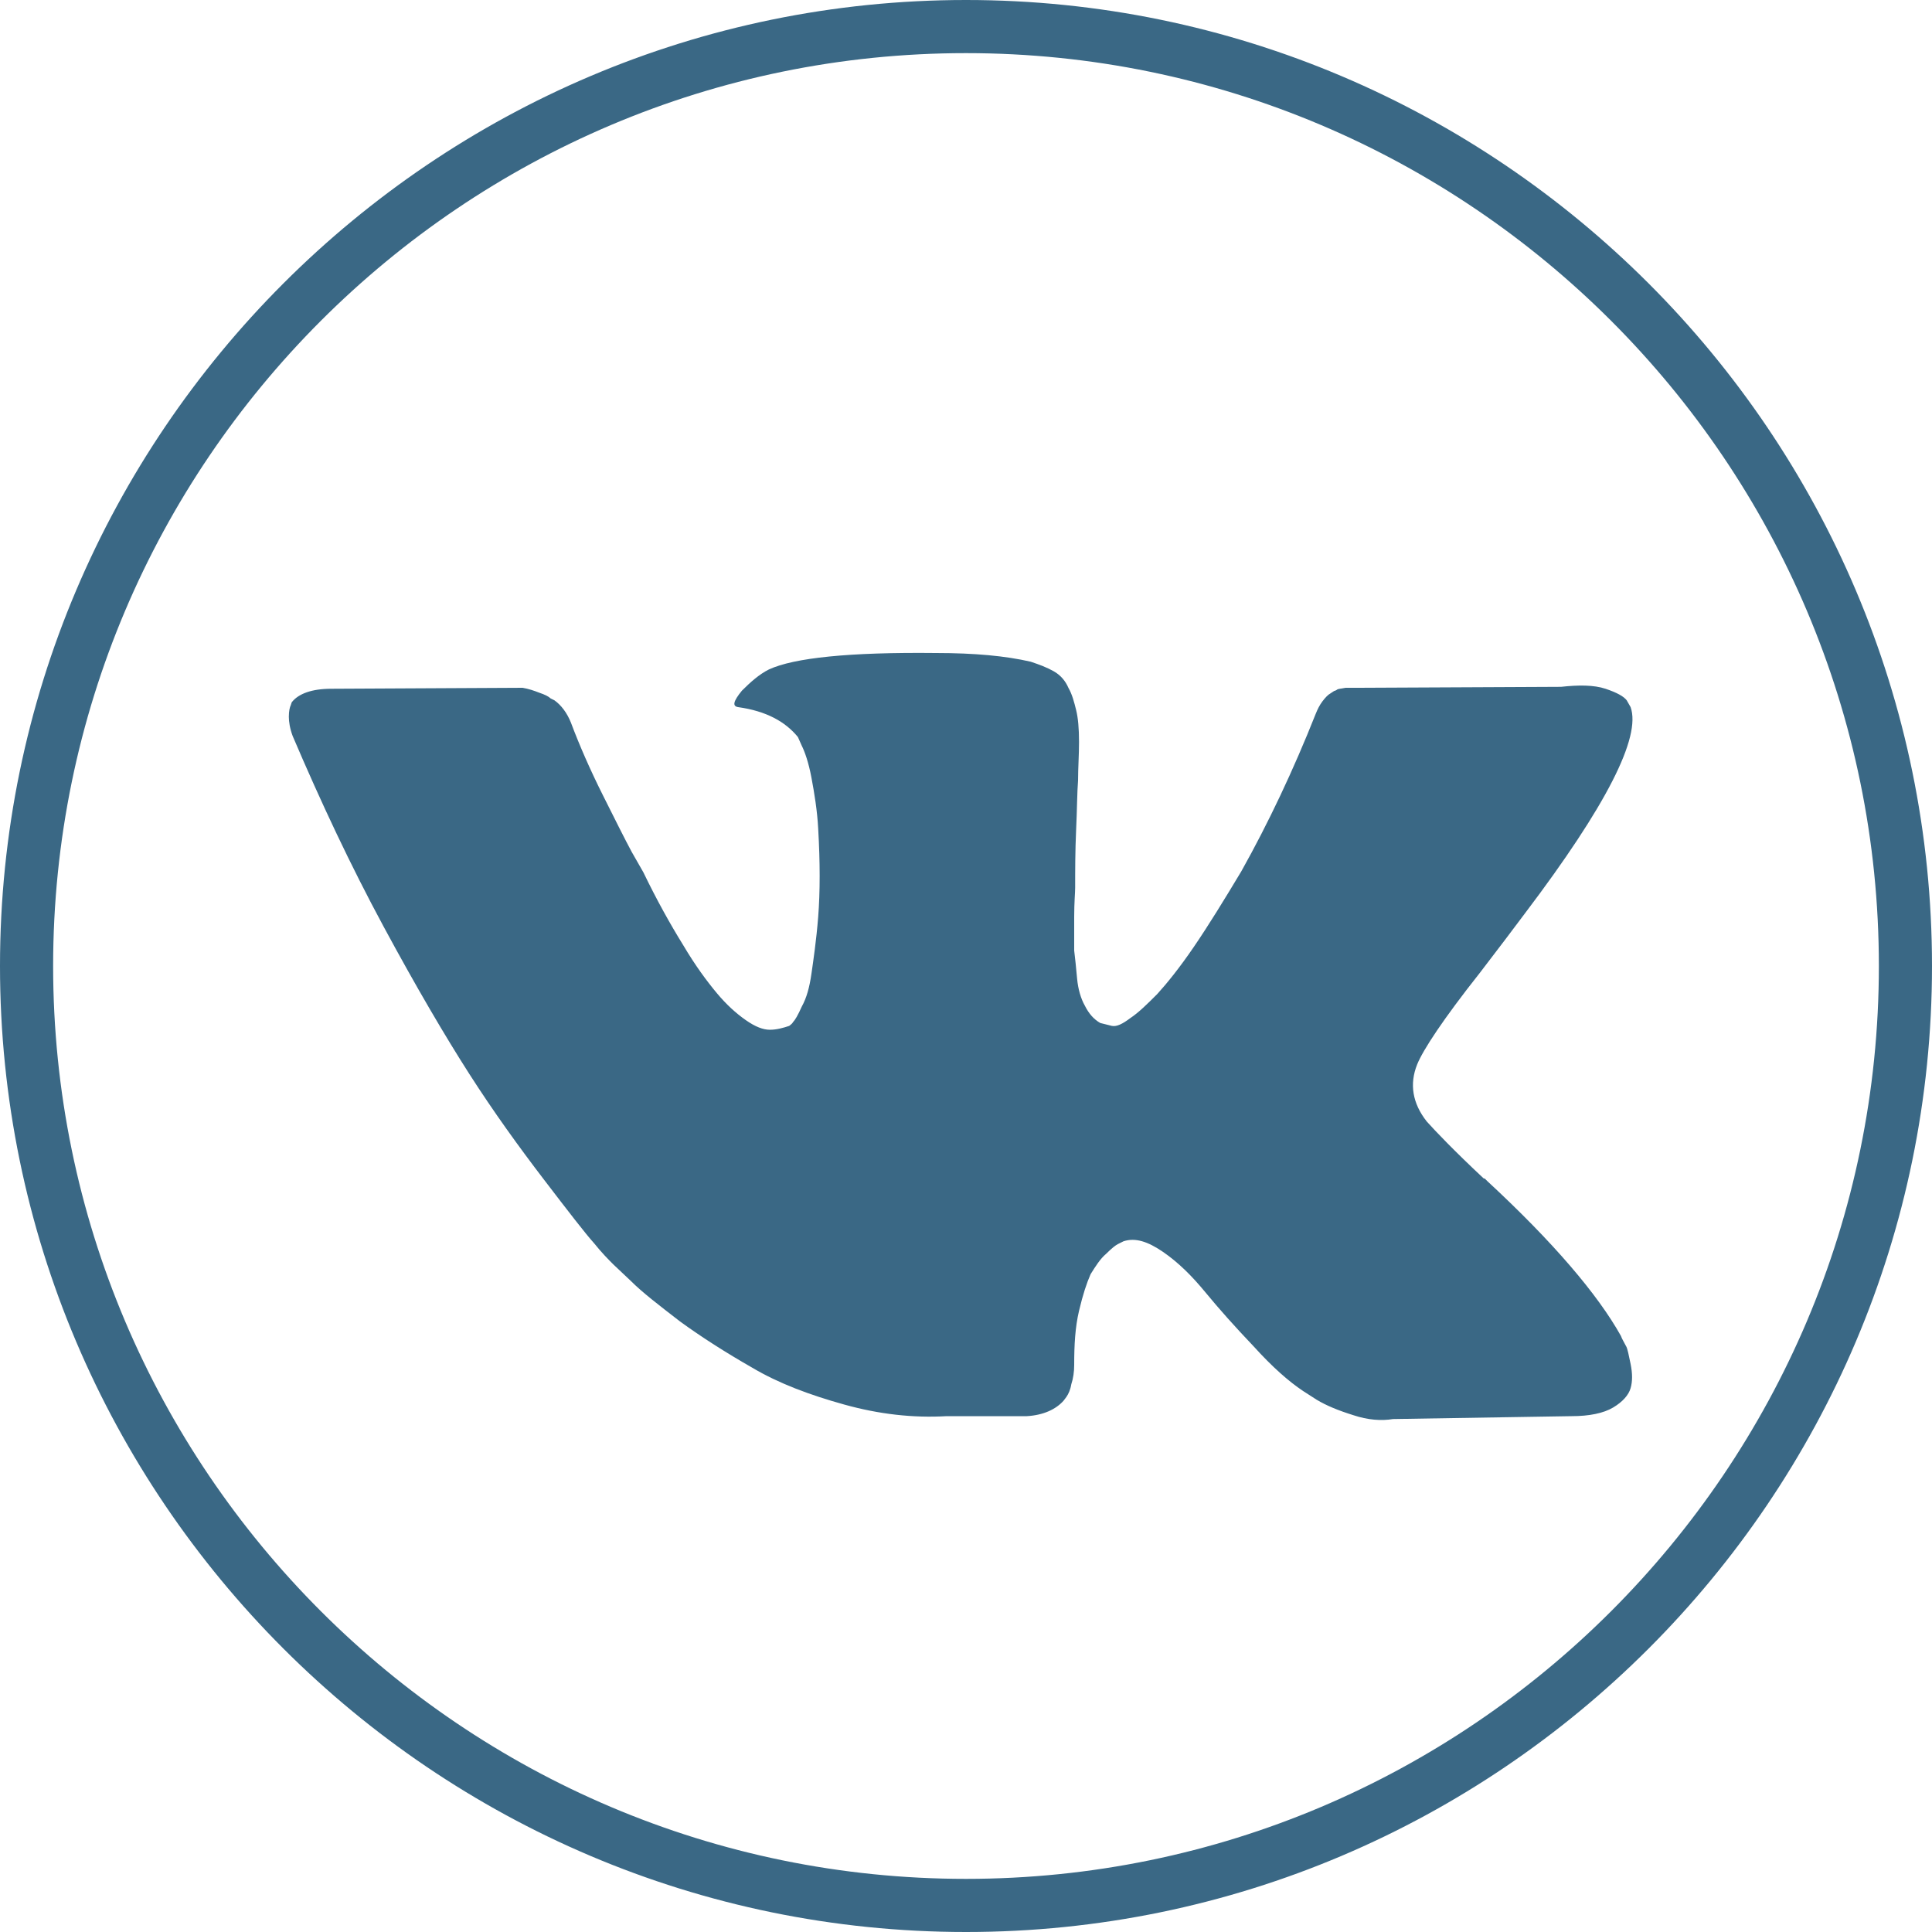
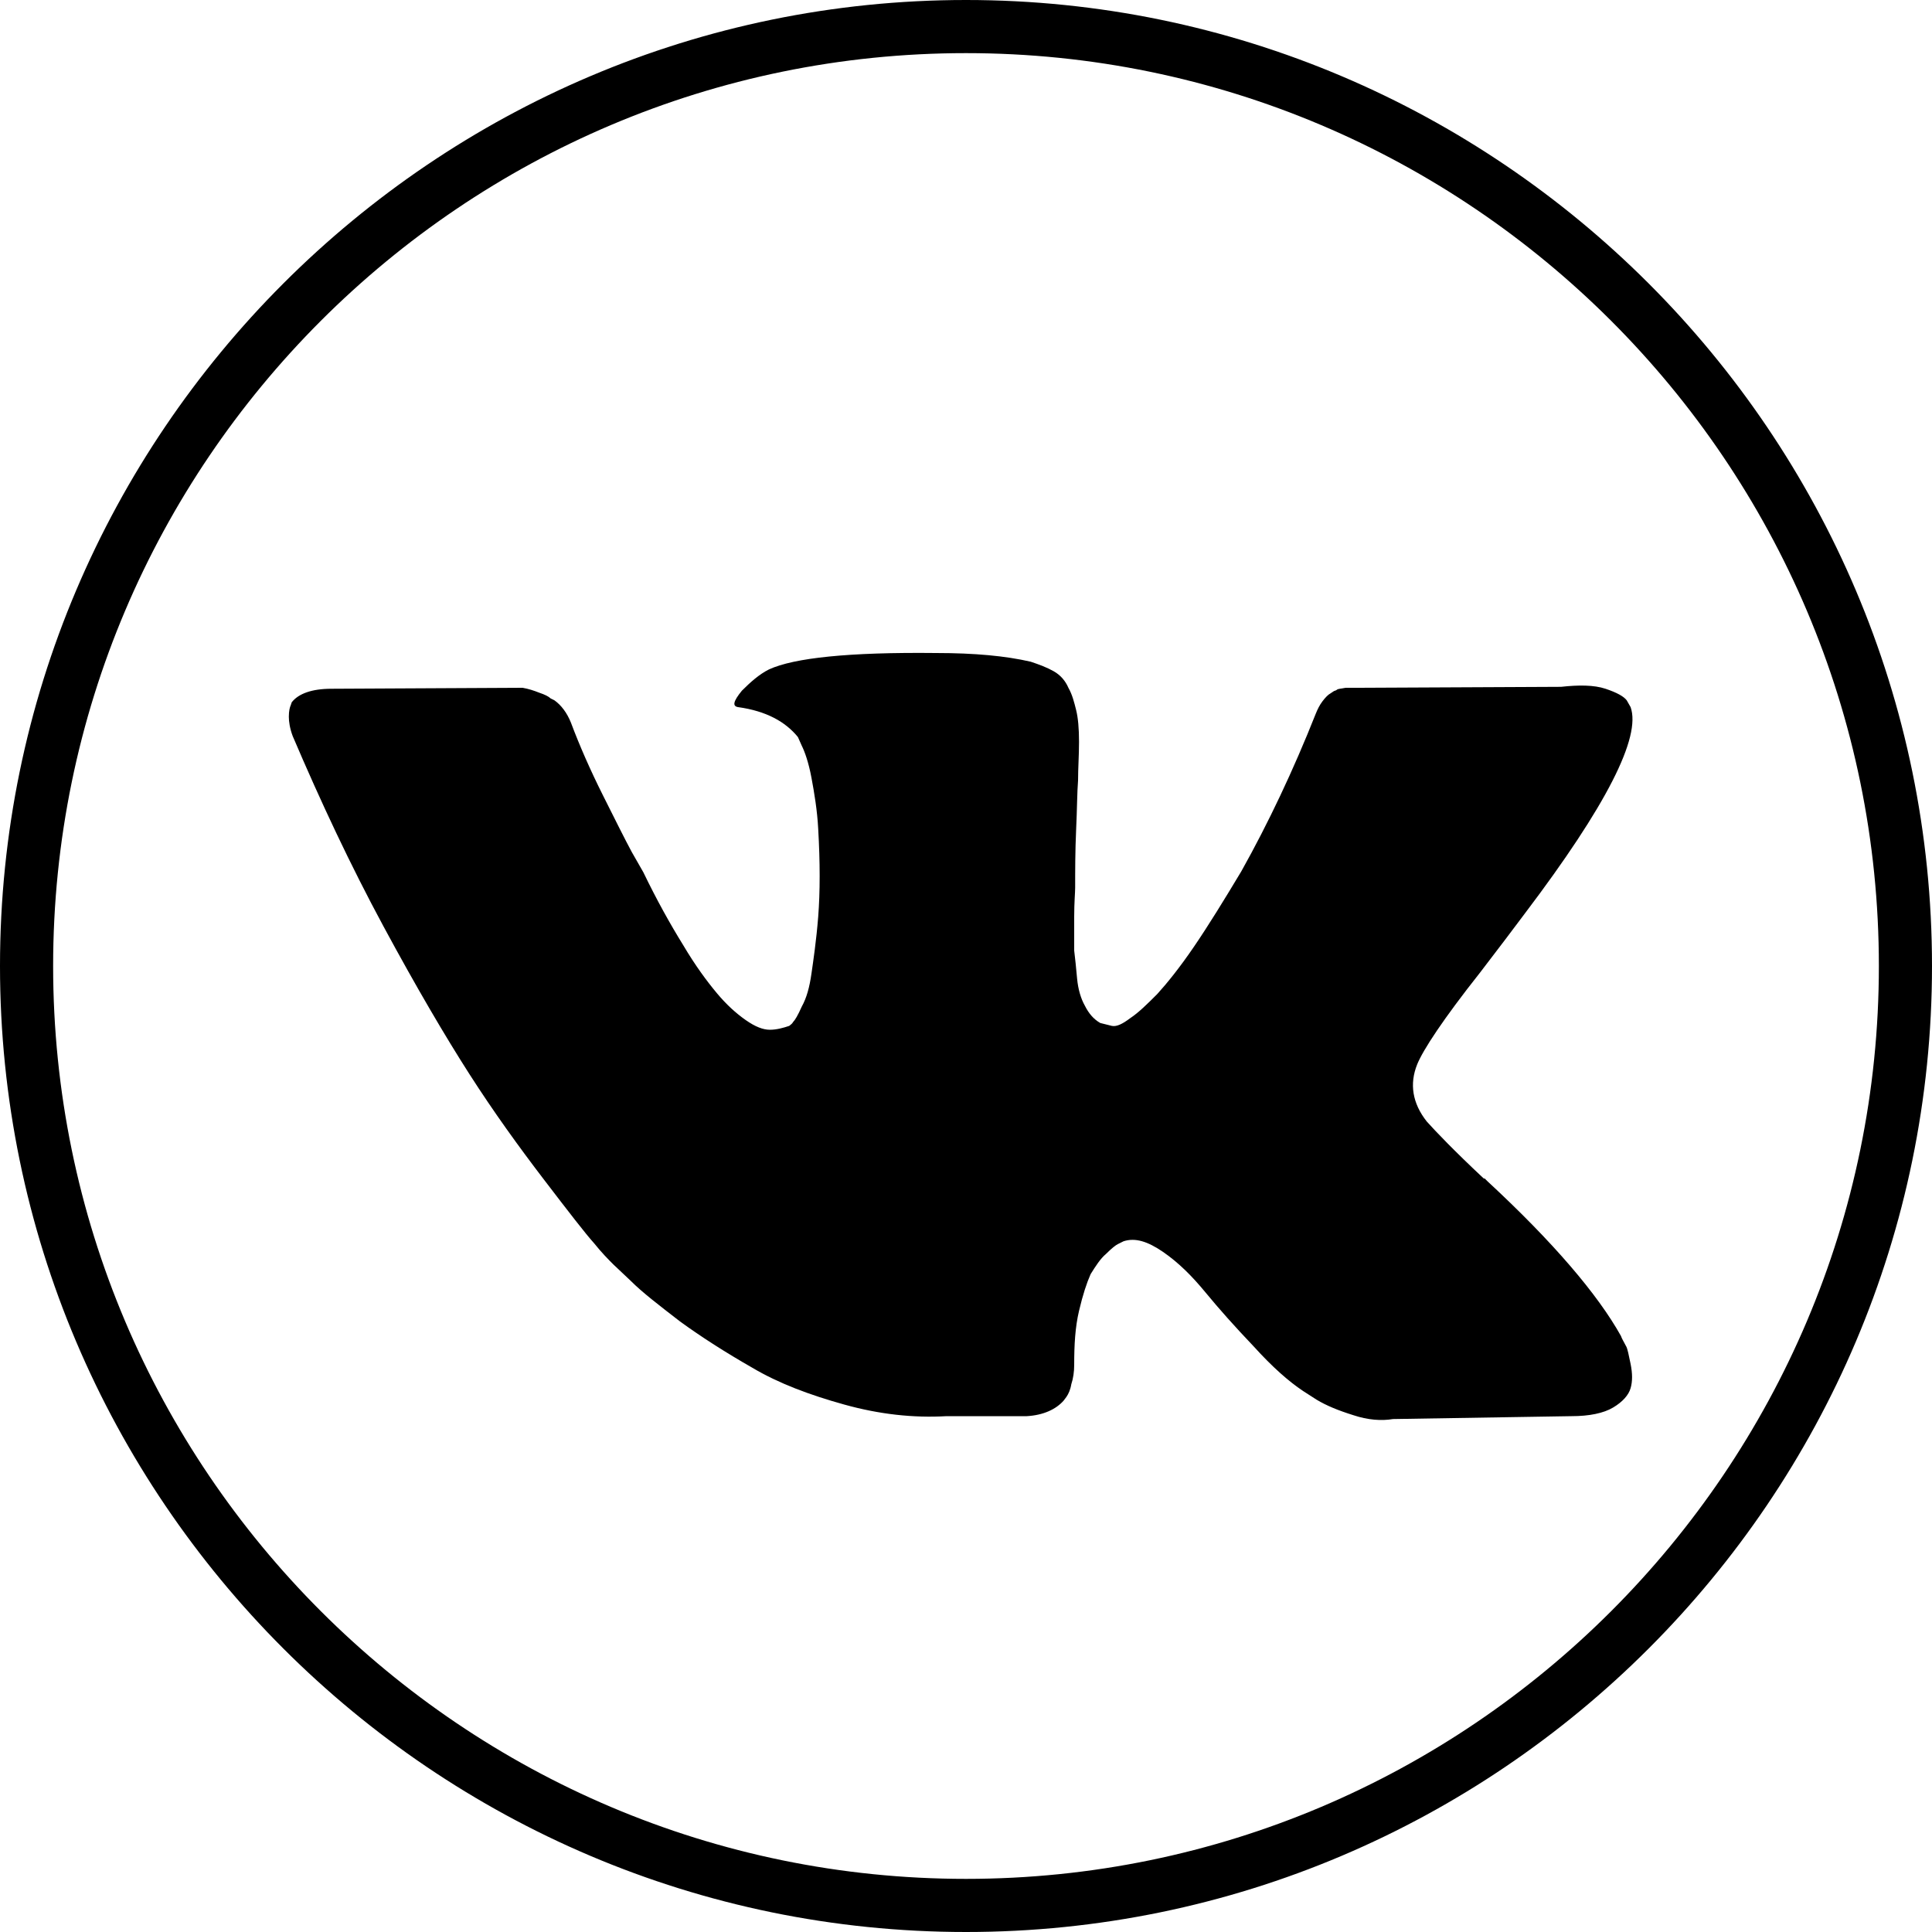
<svg xmlns="http://www.w3.org/2000/svg" version="1.1" viewBox="0 0 200 200">
-   <path fill="#3A6885" d="M100,0C44.9,0,0,44.9,0,100c0,55.1,44.9,100,100,100c55.1,0,100-44.9,100-100C200,44.9,155.1,0,100,0z    M100,194.5c-52.1,0-94.5-42.4-94.5-94.5S47.9,5.5,100,5.5s94.5,42.4,94.5,94.5S152.1,194.5,100,194.5z" />
-   <path fill="#3A6885" d="M167.8,138.3c-2.4-4.3-7-9.7-13.8-16l-0.1-0.1l-0.1-0.1l-0.1-0.1h-0.1c-3.1-2.9-5-4.9-5.9-5.9   c-1.5-1.9-1.8-3.9-1-5.9c0.6-1.5,2.7-4.7,6.5-9.5c2-2.6,3.5-4.6,4.7-6.2c8.4-11.1,12-18.2,10.9-21.3l-0.4-0.7   c-0.3-0.4-1-0.8-2.2-1.2c-1.2-0.4-2.8-0.4-4.6-0.2l-20.9,0.1c-0.5,0-1,0-1.4,0c-0.5,0.1-0.8,0.1-0.9,0.2c-0.1,0.1-0.3,0.1-0.4,0.2   l-0.3,0.2c-0.2,0.1-0.5,0.4-0.8,0.8c-0.3,0.4-0.5,0.8-0.7,1.3c-2.3,5.8-4.9,11.3-7.7,16.3c-1.8,3-3.4,5.6-4.9,7.8   c-1.5,2.2-2.8,3.8-3.8,4.9c-1,1-1.9,1.9-2.8,2.5c-0.8,0.6-1.4,0.9-1.9,0.8c-0.4-0.1-0.8-0.2-1.2-0.3c-0.7-0.4-1.2-1-1.6-1.8   c-0.4-0.7-0.7-1.7-0.8-2.8c-0.1-1.1-0.2-2.1-0.3-2.9c0-0.8,0-2,0-3.5c0-1.5,0.1-2.5,0.1-3c0-1.8,0-3.8,0.1-6   c0.1-2.1,0.1-3.9,0.2-5.1c0-1.3,0.1-2.6,0.1-4c0-1.4-0.1-2.5-0.3-3.3c-0.2-0.8-0.4-1.6-0.8-2.3c-0.3-0.7-0.8-1.3-1.5-1.7   c-0.7-0.4-1.5-0.7-2.4-1c-2.6-0.6-5.8-0.9-9.8-0.9c-9-0.1-14.7,0.5-17.3,1.7c-1,0.5-1.9,1.3-2.8,2.2c-0.9,1.1-1,1.6-0.4,1.7   c2.9,0.4,4.9,1.5,6.2,3.1l0.4,0.9c0.3,0.6,0.7,1.7,1,3.3c0.3,1.6,0.6,3.4,0.7,5.3c0.2,3.5,0.2,6.5,0,9.1c-0.2,2.5-0.5,4.5-0.7,5.9   c-0.2,1.4-0.5,2.5-1,3.4c-0.4,0.9-0.7,1.4-0.9,1.6c-0.1,0.2-0.3,0.3-0.4,0.4c-0.6,0.2-1.3,0.4-2,0.4c-0.7,0-1.5-0.3-2.5-1   c-1-0.7-2-1.6-3-2.8c-1-1.2-2.2-2.8-3.5-5c-1.3-2.1-2.7-4.6-4.1-7.5l-1.2-2.1c-0.7-1.3-1.7-3.3-3-5.9c-1.3-2.6-2.4-5.1-3.3-7.5   c-0.4-1-1-1.8-1.7-2.3l-0.4-0.2c-0.2-0.2-0.6-0.4-1.2-0.6c-0.5-0.2-1.1-0.4-1.7-0.5l-19.8,0.1c-2,0-3.4,0.5-4.1,1.4L30.1,73   c-0.1,0.2-0.2,0.6-0.2,1.2c0,0.5,0.1,1.2,0.4,2c2.9,6.8,6,13.4,9.4,19.7c3.4,6.3,6.4,11.4,8.9,15.3c2.5,3.9,5.1,7.5,7.7,10.9   c2.6,3.4,4.3,5.6,5.2,6.6c0.8,1,1.5,1.7,2,2.2l1.8,1.7c1.2,1.2,2.9,2.5,5.1,4.2c2.2,1.6,4.7,3.2,7.5,4.8c2.7,1.6,5.9,2.8,9.5,3.8   c3.6,1,7.1,1.4,10.6,1.2h8.3c1.7-0.1,3-0.7,3.8-1.6l0.3-0.4c0.2-0.3,0.4-0.7,0.5-1.3c0.2-0.6,0.3-1.3,0.3-2c0-2.1,0.1-3.9,0.5-5.6   c0.4-1.7,0.8-2.9,1.2-3.8c0.5-0.8,1-1.6,1.6-2.1c0.6-0.6,1-0.9,1.2-1c0.2-0.1,0.4-0.2,0.6-0.3c1.2-0.4,2.5,0,4.1,1.1   c1.6,1.1,3,2.5,4.4,4.2c1.4,1.7,3,3.5,5,5.6c1.9,2.1,3.6,3.6,5.1,4.6l1.4,0.9c1,0.6,2.2,1.1,3.8,1.6c1.5,0.5,2.9,0.6,4.1,0.4   l18.5-0.3c1.8,0,3.3-0.3,4.3-0.9c1-0.6,1.6-1.3,1.8-2c0.2-0.7,0.2-1.5,0-2.5c-0.2-0.9-0.3-1.6-0.5-1.9   C168.1,138.9,167.9,138.6,167.8,138.3z" />
+   <path d="M100,0C44.9,0,0,44.9,0,100c0,55.1,44.9,100,100,100c55.1,0,100-44.9,100-100C200,44.9,155.1,0,100,0z    M100,194.5c-52.1,0-94.5-42.4-94.5-94.5S47.9,5.5,100,5.5s94.5,42.4,94.5,94.5S152.1,194.5,100,194.5z" />
+   <path d="M167.8,138.3c-2.4-4.3-7-9.7-13.8-16l-0.1-0.1l-0.1-0.1l-0.1-0.1h-0.1c-3.1-2.9-5-4.9-5.9-5.9   c-1.5-1.9-1.8-3.9-1-5.9c0.6-1.5,2.7-4.7,6.5-9.5c2-2.6,3.5-4.6,4.7-6.2c8.4-11.1,12-18.2,10.9-21.3l-0.4-0.7   c-0.3-0.4-1-0.8-2.2-1.2c-1.2-0.4-2.8-0.4-4.6-0.2l-20.9,0.1c-0.5,0-1,0-1.4,0c-0.5,0.1-0.8,0.1-0.9,0.2c-0.1,0.1-0.3,0.1-0.4,0.2   l-0.3,0.2c-0.2,0.1-0.5,0.4-0.8,0.8c-0.3,0.4-0.5,0.8-0.7,1.3c-2.3,5.8-4.9,11.3-7.7,16.3c-1.8,3-3.4,5.6-4.9,7.8   c-1.5,2.2-2.8,3.8-3.8,4.9c-1,1-1.9,1.9-2.8,2.5c-0.8,0.6-1.4,0.9-1.9,0.8c-0.4-0.1-0.8-0.2-1.2-0.3c-0.7-0.4-1.2-1-1.6-1.8   c-0.4-0.7-0.7-1.7-0.8-2.8c-0.1-1.1-0.2-2.1-0.3-2.9c0-0.8,0-2,0-3.5c0-1.5,0.1-2.5,0.1-3c0-1.8,0-3.8,0.1-6   c0.1-2.1,0.1-3.9,0.2-5.1c0-1.3,0.1-2.6,0.1-4c0-1.4-0.1-2.5-0.3-3.3c-0.2-0.8-0.4-1.6-0.8-2.3c-0.3-0.7-0.8-1.3-1.5-1.7   c-0.7-0.4-1.5-0.7-2.4-1c-2.6-0.6-5.8-0.9-9.8-0.9c-9-0.1-14.7,0.5-17.3,1.7c-1,0.5-1.9,1.3-2.8,2.2c-0.9,1.1-1,1.6-0.4,1.7   c2.9,0.4,4.9,1.5,6.2,3.1l0.4,0.9c0.3,0.6,0.7,1.7,1,3.3c0.3,1.6,0.6,3.4,0.7,5.3c0.2,3.5,0.2,6.5,0,9.1c-0.2,2.5-0.5,4.5-0.7,5.9   c-0.2,1.4-0.5,2.5-1,3.4c-0.4,0.9-0.7,1.4-0.9,1.6c-0.1,0.2-0.3,0.3-0.4,0.4c-0.6,0.2-1.3,0.4-2,0.4c-0.7,0-1.5-0.3-2.5-1   c-1-0.7-2-1.6-3-2.8c-1-1.2-2.2-2.8-3.5-5c-1.3-2.1-2.7-4.6-4.1-7.5l-1.2-2.1c-0.7-1.3-1.7-3.3-3-5.9c-1.3-2.6-2.4-5.1-3.3-7.5   c-0.4-1-1-1.8-1.7-2.3l-0.4-0.2c-0.2-0.2-0.6-0.4-1.2-0.6c-0.5-0.2-1.1-0.4-1.7-0.5l-19.8,0.1c-2,0-3.4,0.5-4.1,1.4L30.1,73   c-0.1,0.2-0.2,0.6-0.2,1.2c0,0.5,0.1,1.2,0.4,2c2.9,6.8,6,13.4,9.4,19.7c3.4,6.3,6.4,11.4,8.9,15.3c2.5,3.9,5.1,7.5,7.7,10.9   c2.6,3.4,4.3,5.6,5.2,6.6c0.8,1,1.5,1.7,2,2.2l1.8,1.7c1.2,1.2,2.9,2.5,5.1,4.2c2.2,1.6,4.7,3.2,7.5,4.8c2.7,1.6,5.9,2.8,9.5,3.8   c3.6,1,7.1,1.4,10.6,1.2h8.3c1.7-0.1,3-0.7,3.8-1.6l0.3-0.4c0.2-0.3,0.4-0.7,0.5-1.3c0.2-0.6,0.3-1.3,0.3-2c0-2.1,0.1-3.9,0.5-5.6   c0.4-1.7,0.8-2.9,1.2-3.8c0.5-0.8,1-1.6,1.6-2.1c0.6-0.6,1-0.9,1.2-1c0.2-0.1,0.4-0.2,0.6-0.3c1.2-0.4,2.5,0,4.1,1.1   c1.6,1.1,3,2.5,4.4,4.2c1.4,1.7,3,3.5,5,5.6c1.9,2.1,3.6,3.6,5.1,4.6l1.4,0.9c1,0.6,2.2,1.1,3.8,1.6c1.5,0.5,2.9,0.6,4.1,0.4   l18.5-0.3c1.8,0,3.3-0.3,4.3-0.9c1-0.6,1.6-1.3,1.8-2c0.2-0.7,0.2-1.5,0-2.5c-0.2-0.9-0.3-1.6-0.5-1.9   C168.1,138.9,167.9,138.6,167.8,138.3z" />
</svg>
